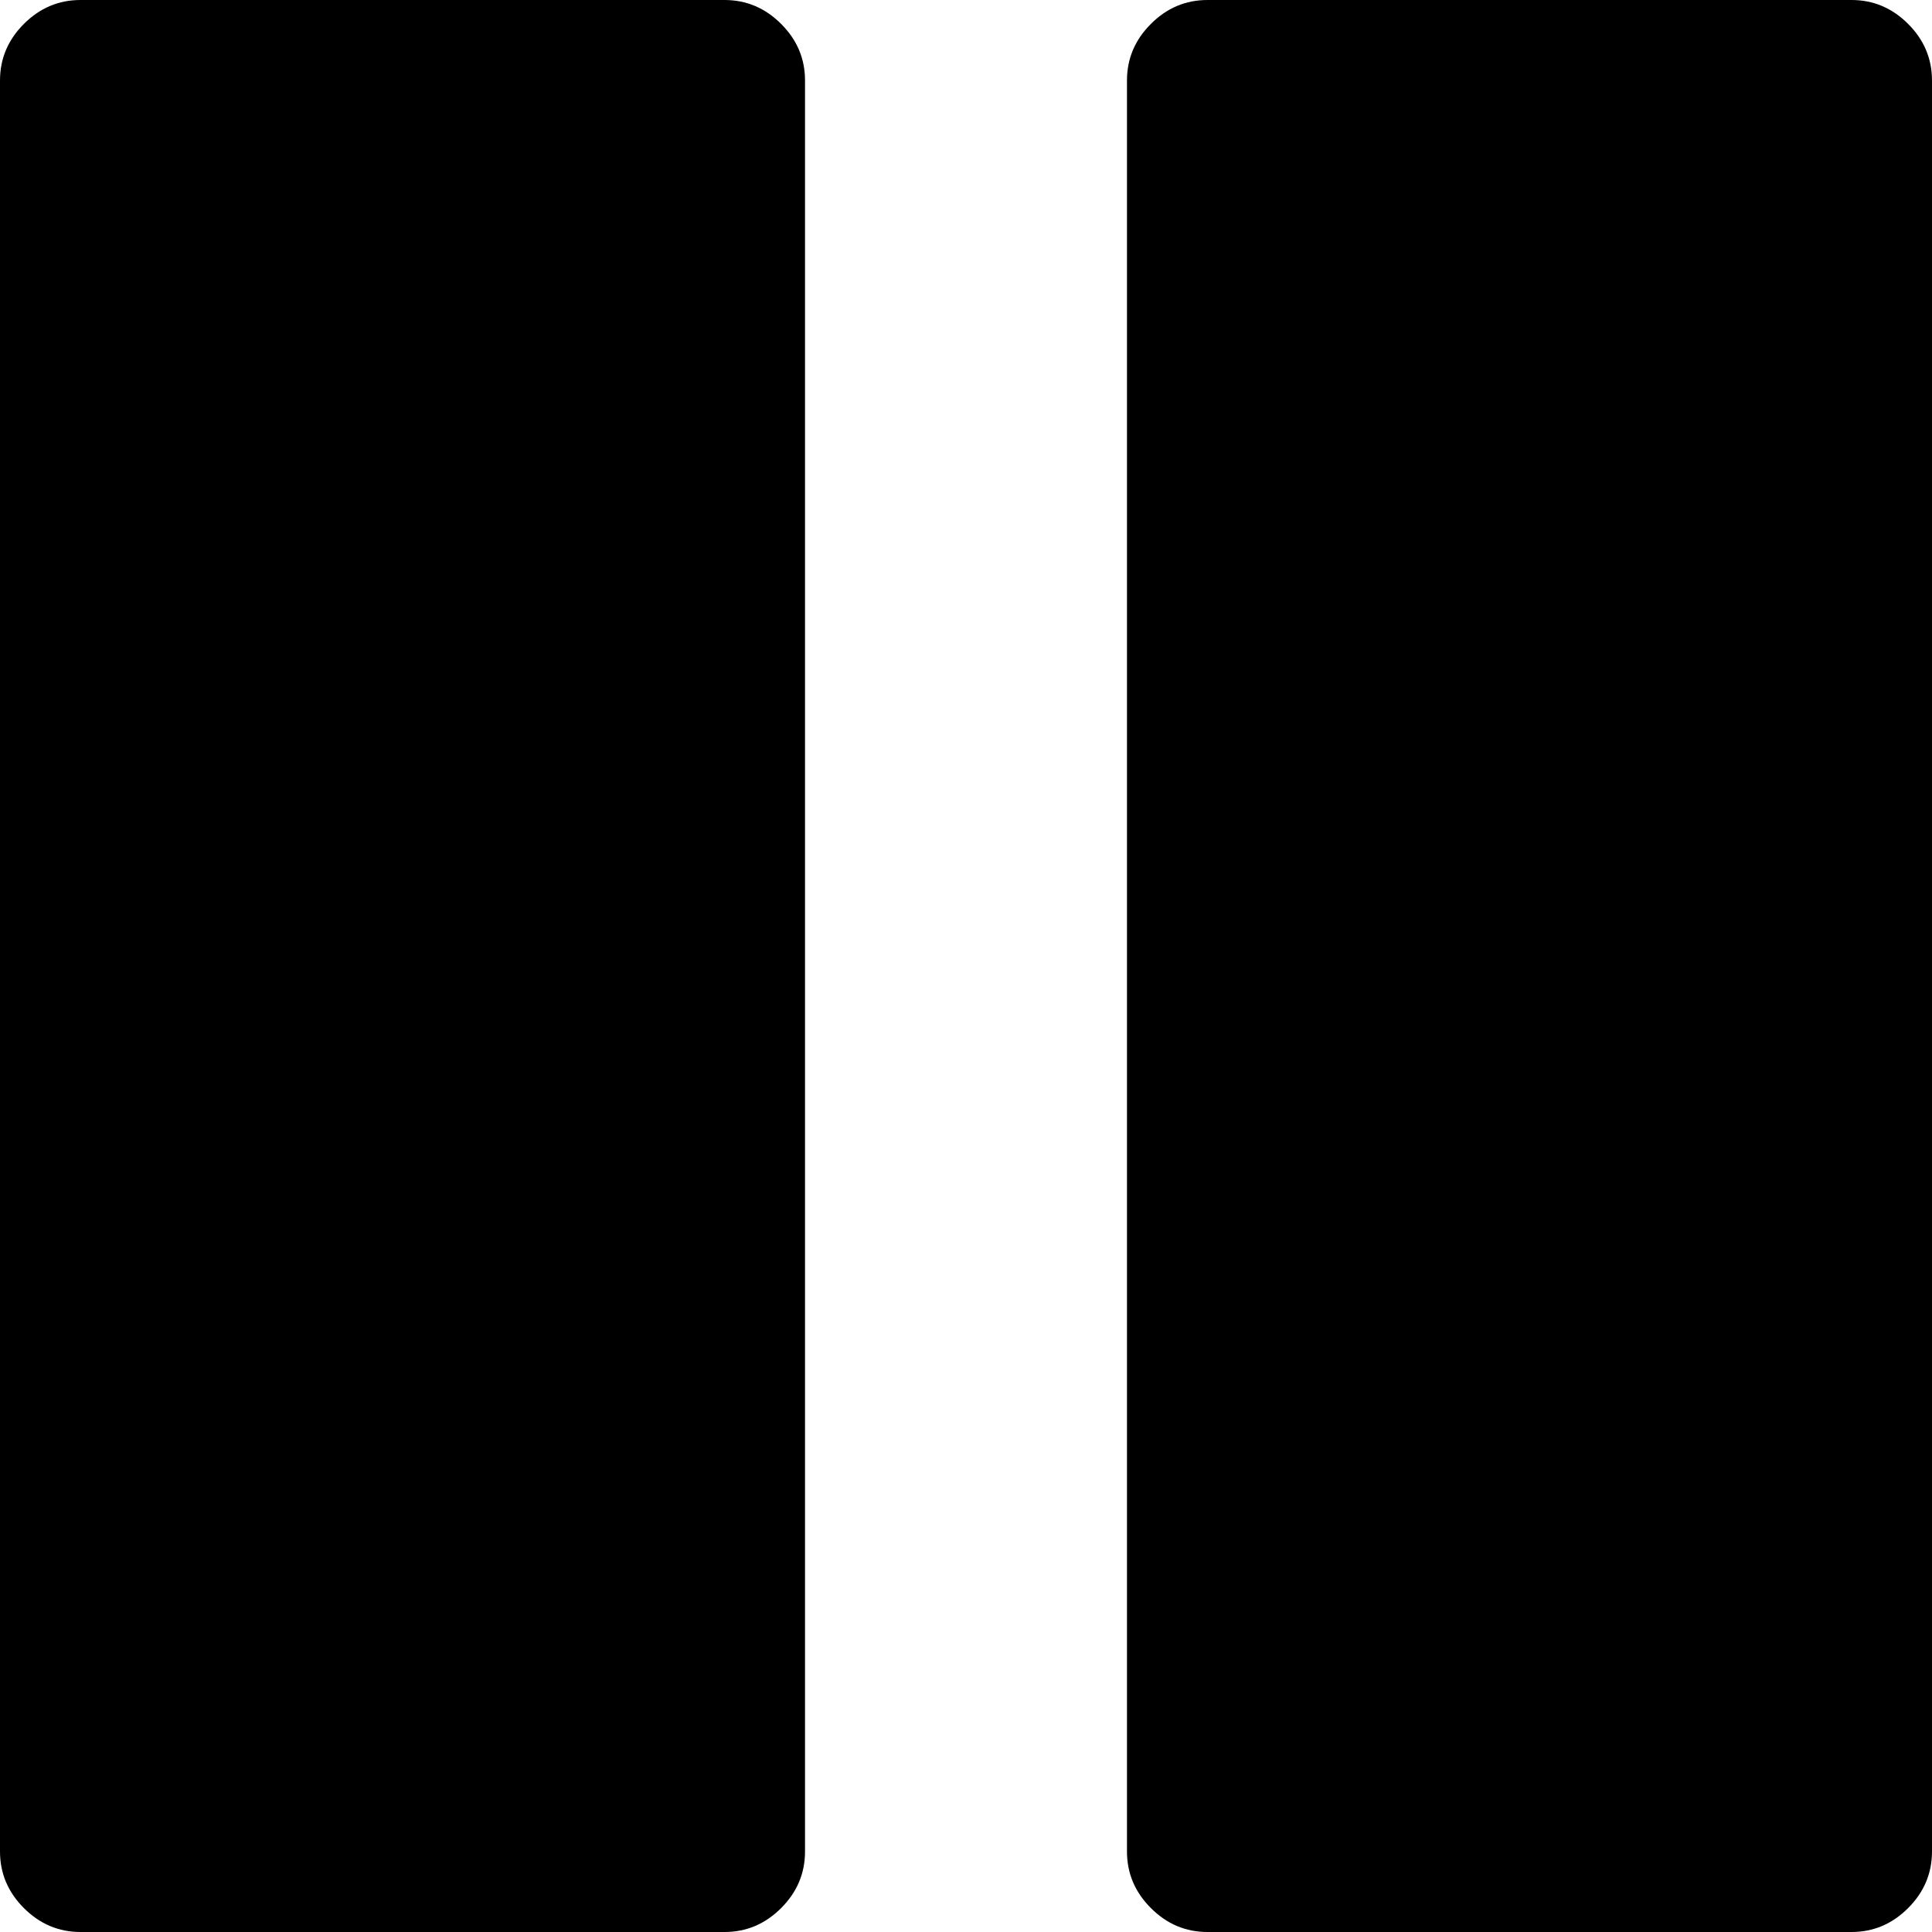
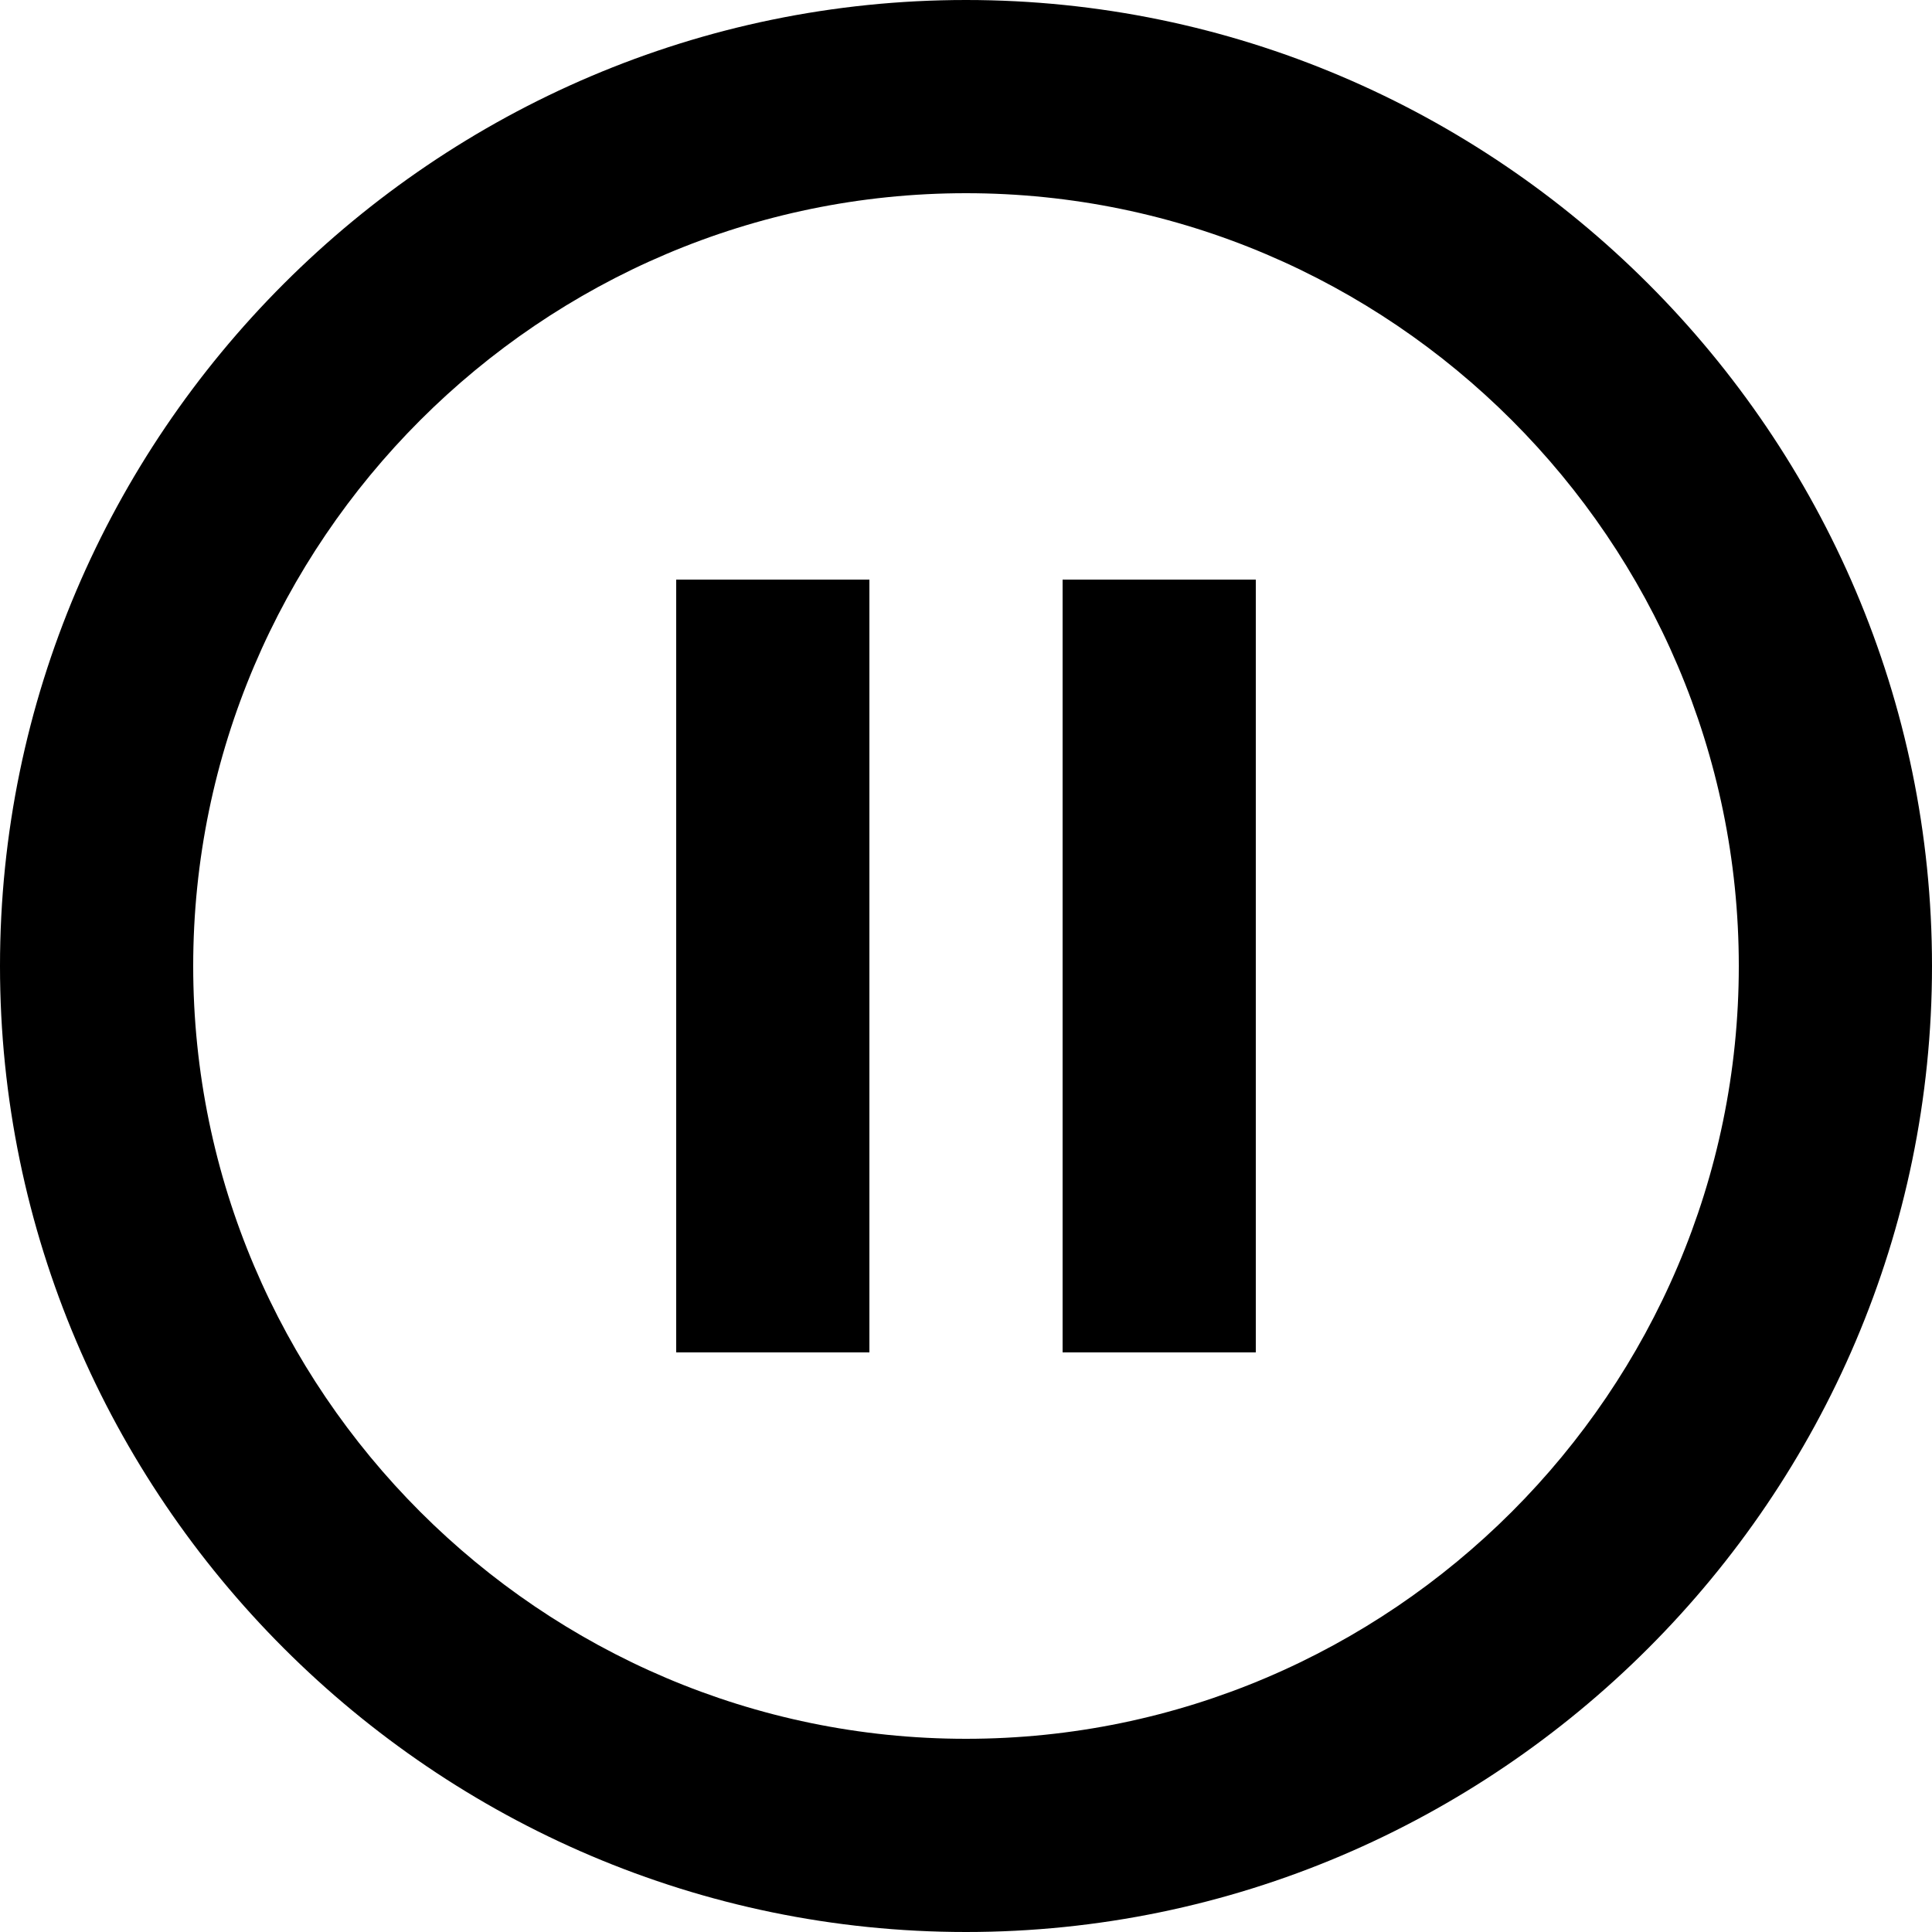
- <svg xmlns="http://www.w3.org/2000/svg" version="1.1" x="0px" y="0px" width="438.536px" height="438.536px" viewBox="0 0 438.536 438.536" style="enable-background:new 0 0 438.536 438.536;" xml:space="preserve">
+ <svg xmlns="http://www.w3.org/2000/svg" version="1.1" x="0px" y="0px" viewBox="0 0 510 510" style="enable-background:new 0 0 510 510;" xml:space="preserve">
  <g>
-     <g>
-       <path d="M164.453,0H18.276C13.324,0,9.041,1.807,5.425,5.424C1.808,9.04,0.001,13.322,0.001,18.271v401.991    c0,4.948,1.807,9.233,5.424,12.847c3.619,3.617,7.902,5.428,12.851,5.428h146.181c4.949,0,9.231-1.811,12.847-5.428    c3.617-3.613,5.424-7.898,5.424-12.847V18.271c0-4.952-1.807-9.231-5.428-12.847C173.685,1.807,169.402,0,164.453,0z" />
-       <path d="M433.113,5.424C429.496,1.807,425.215,0,420.267,0H274.086c-4.949,0-9.237,1.807-12.847,5.424    c-3.621,3.615-5.432,7.898-5.432,12.847v401.991c0,4.948,1.811,9.233,5.432,12.847c3.609,3.617,7.897,5.428,12.847,5.428h146.181    c4.948,0,9.229-1.811,12.847-5.428c3.614-3.613,5.421-7.898,5.421-12.847V18.271C438.534,13.319,436.73,9.04,433.113,5.424z" />
+     <g id="pause-circle-outline">
+       <path d="M178.5,357h51V153h-51V357z M255,0C114.75,0,0,114.75,0,255s114.75,255,255,255s255-114.75,255-255S395.25,0,255,0z     M255,459c-112.2,0-204-91.8-204-204S142.8,51,255,51s204,91.8,204,204S367.2,459,255,459z M280.5,357h51V153h-51V357z" />
    </g>
  </g>
-   <g>
- </g>
-   <g>
- </g>
-   <g>
- </g>
-   <g>
- </g>
-   <g>
- </g>
-   <g>
- </g>
-   <g>
- </g>
-   <g>
- </g>
-   <g>
- </g>
-   <g>
- </g>
-   <g>
- </g>
-   <g>
- </g>
-   <g>
- </g>
-   <g>
- </g>
-   <g>
- </g>
</svg>
